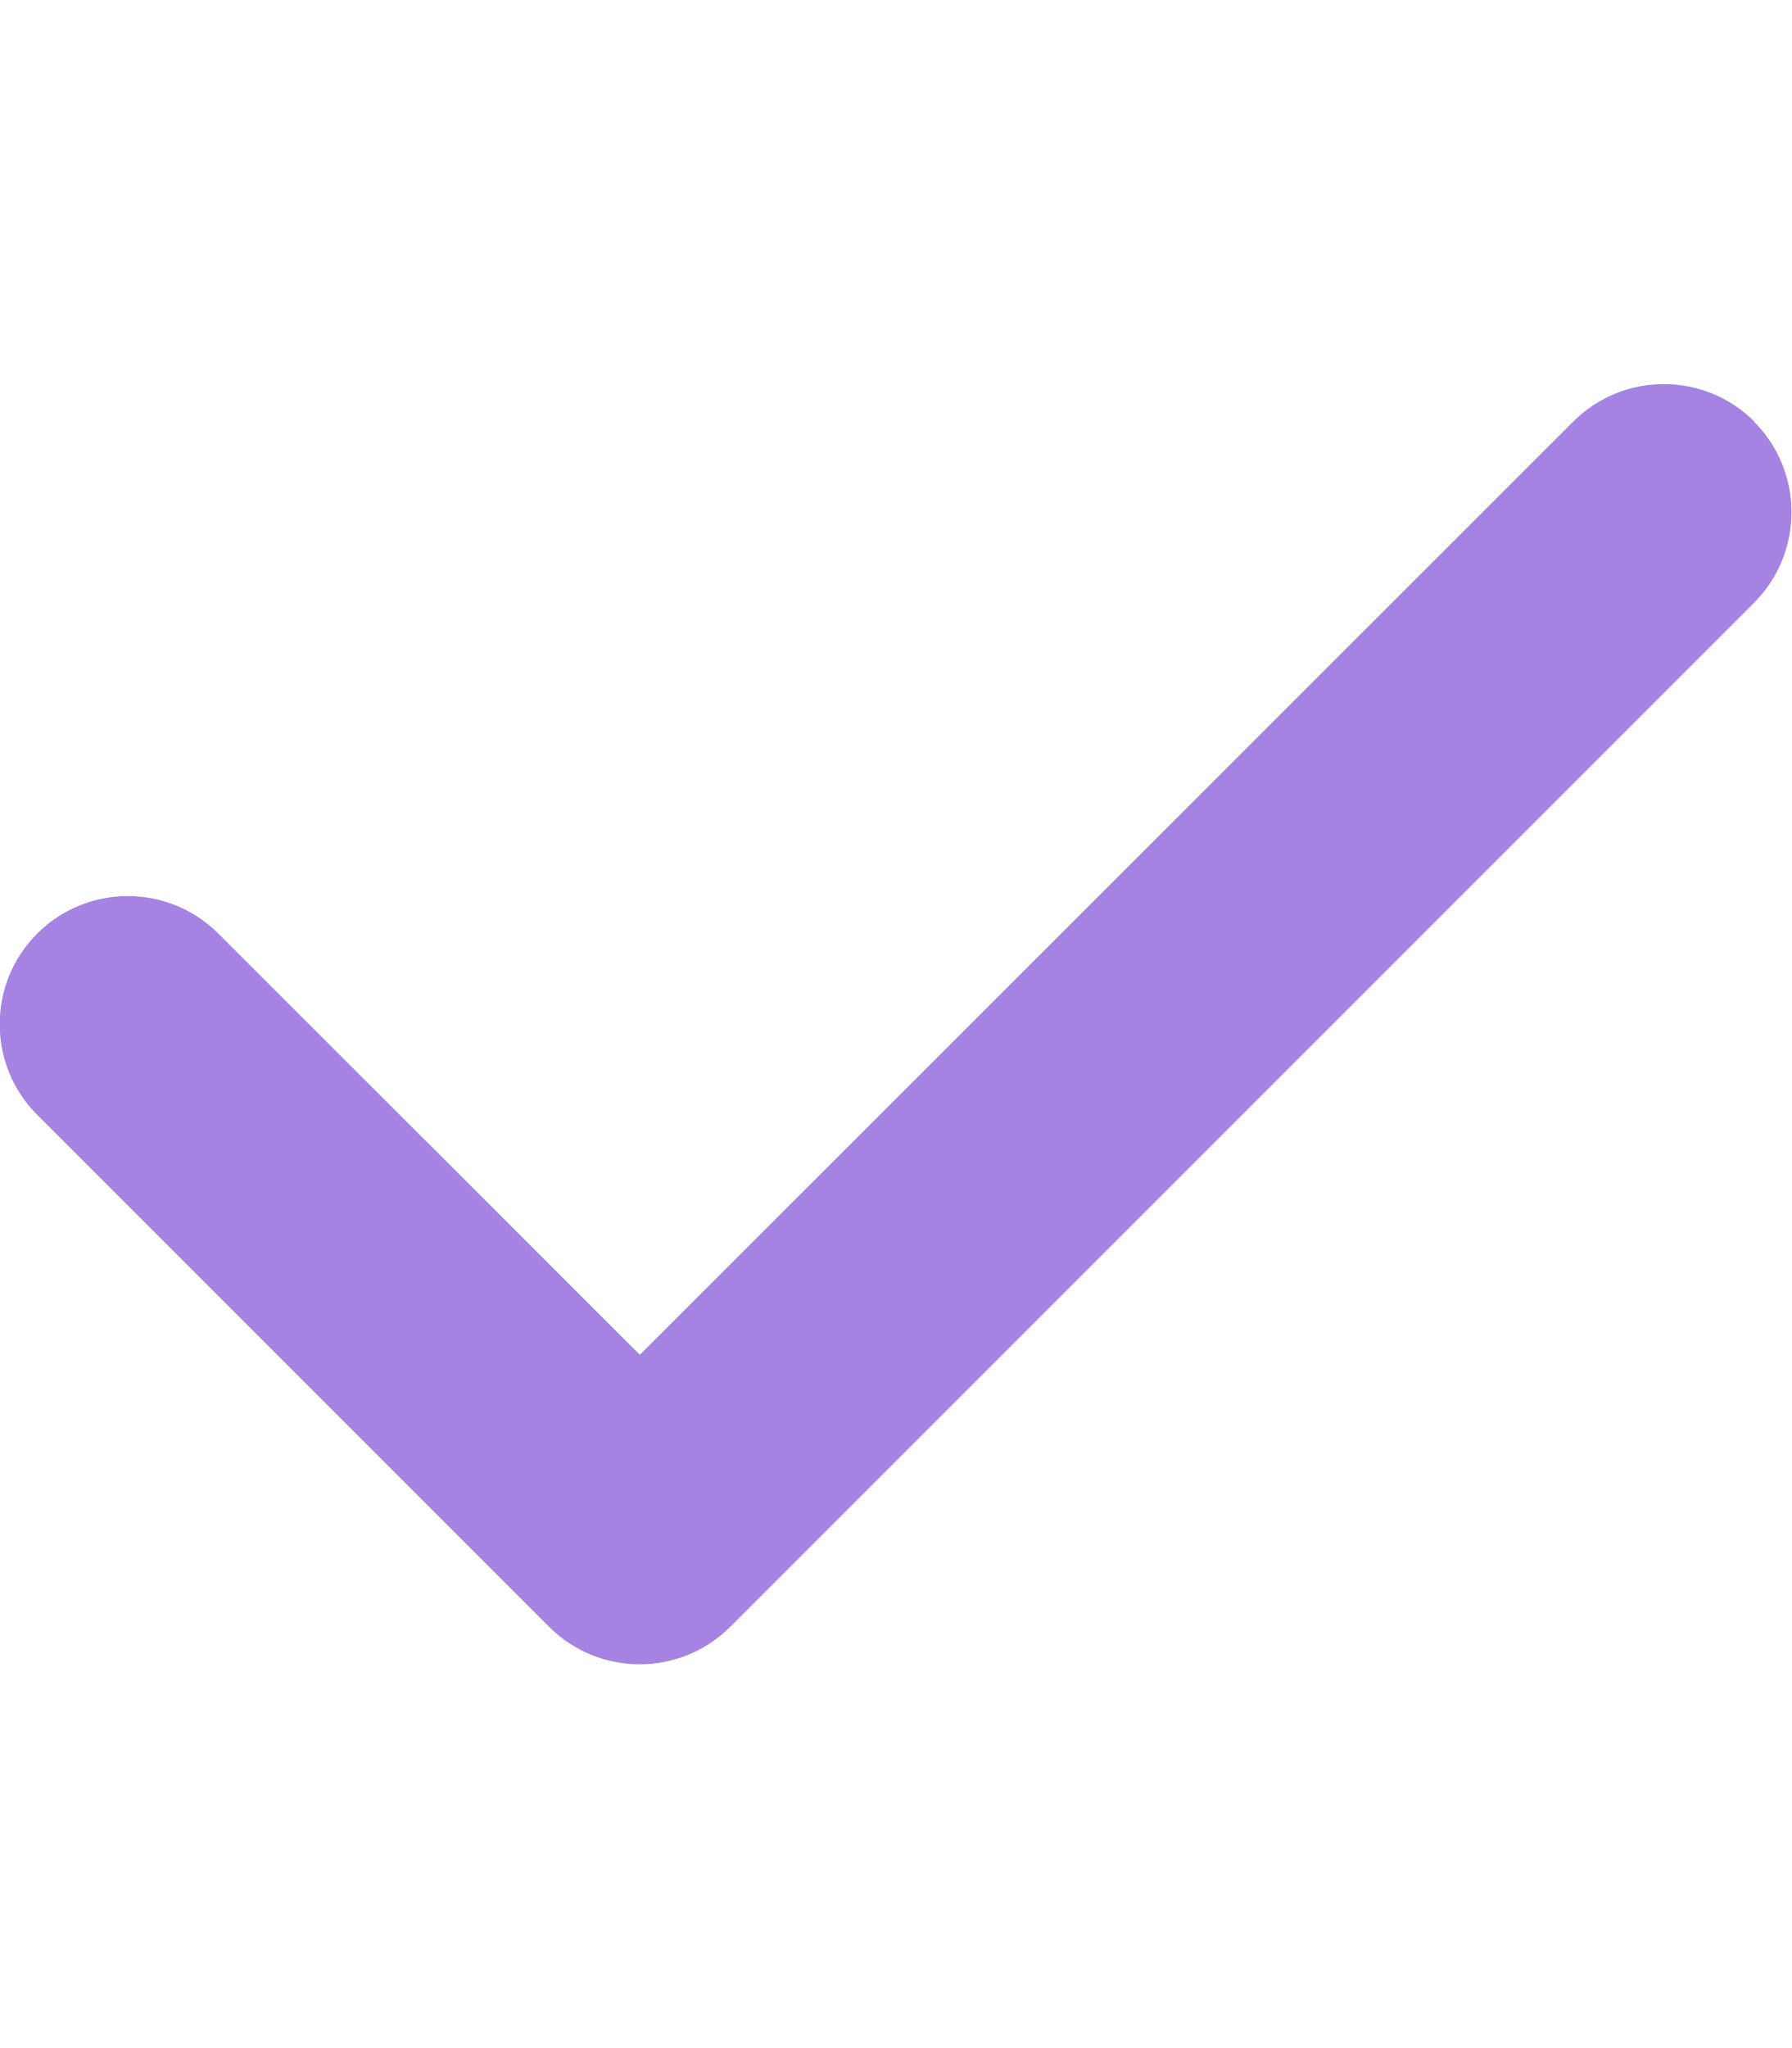
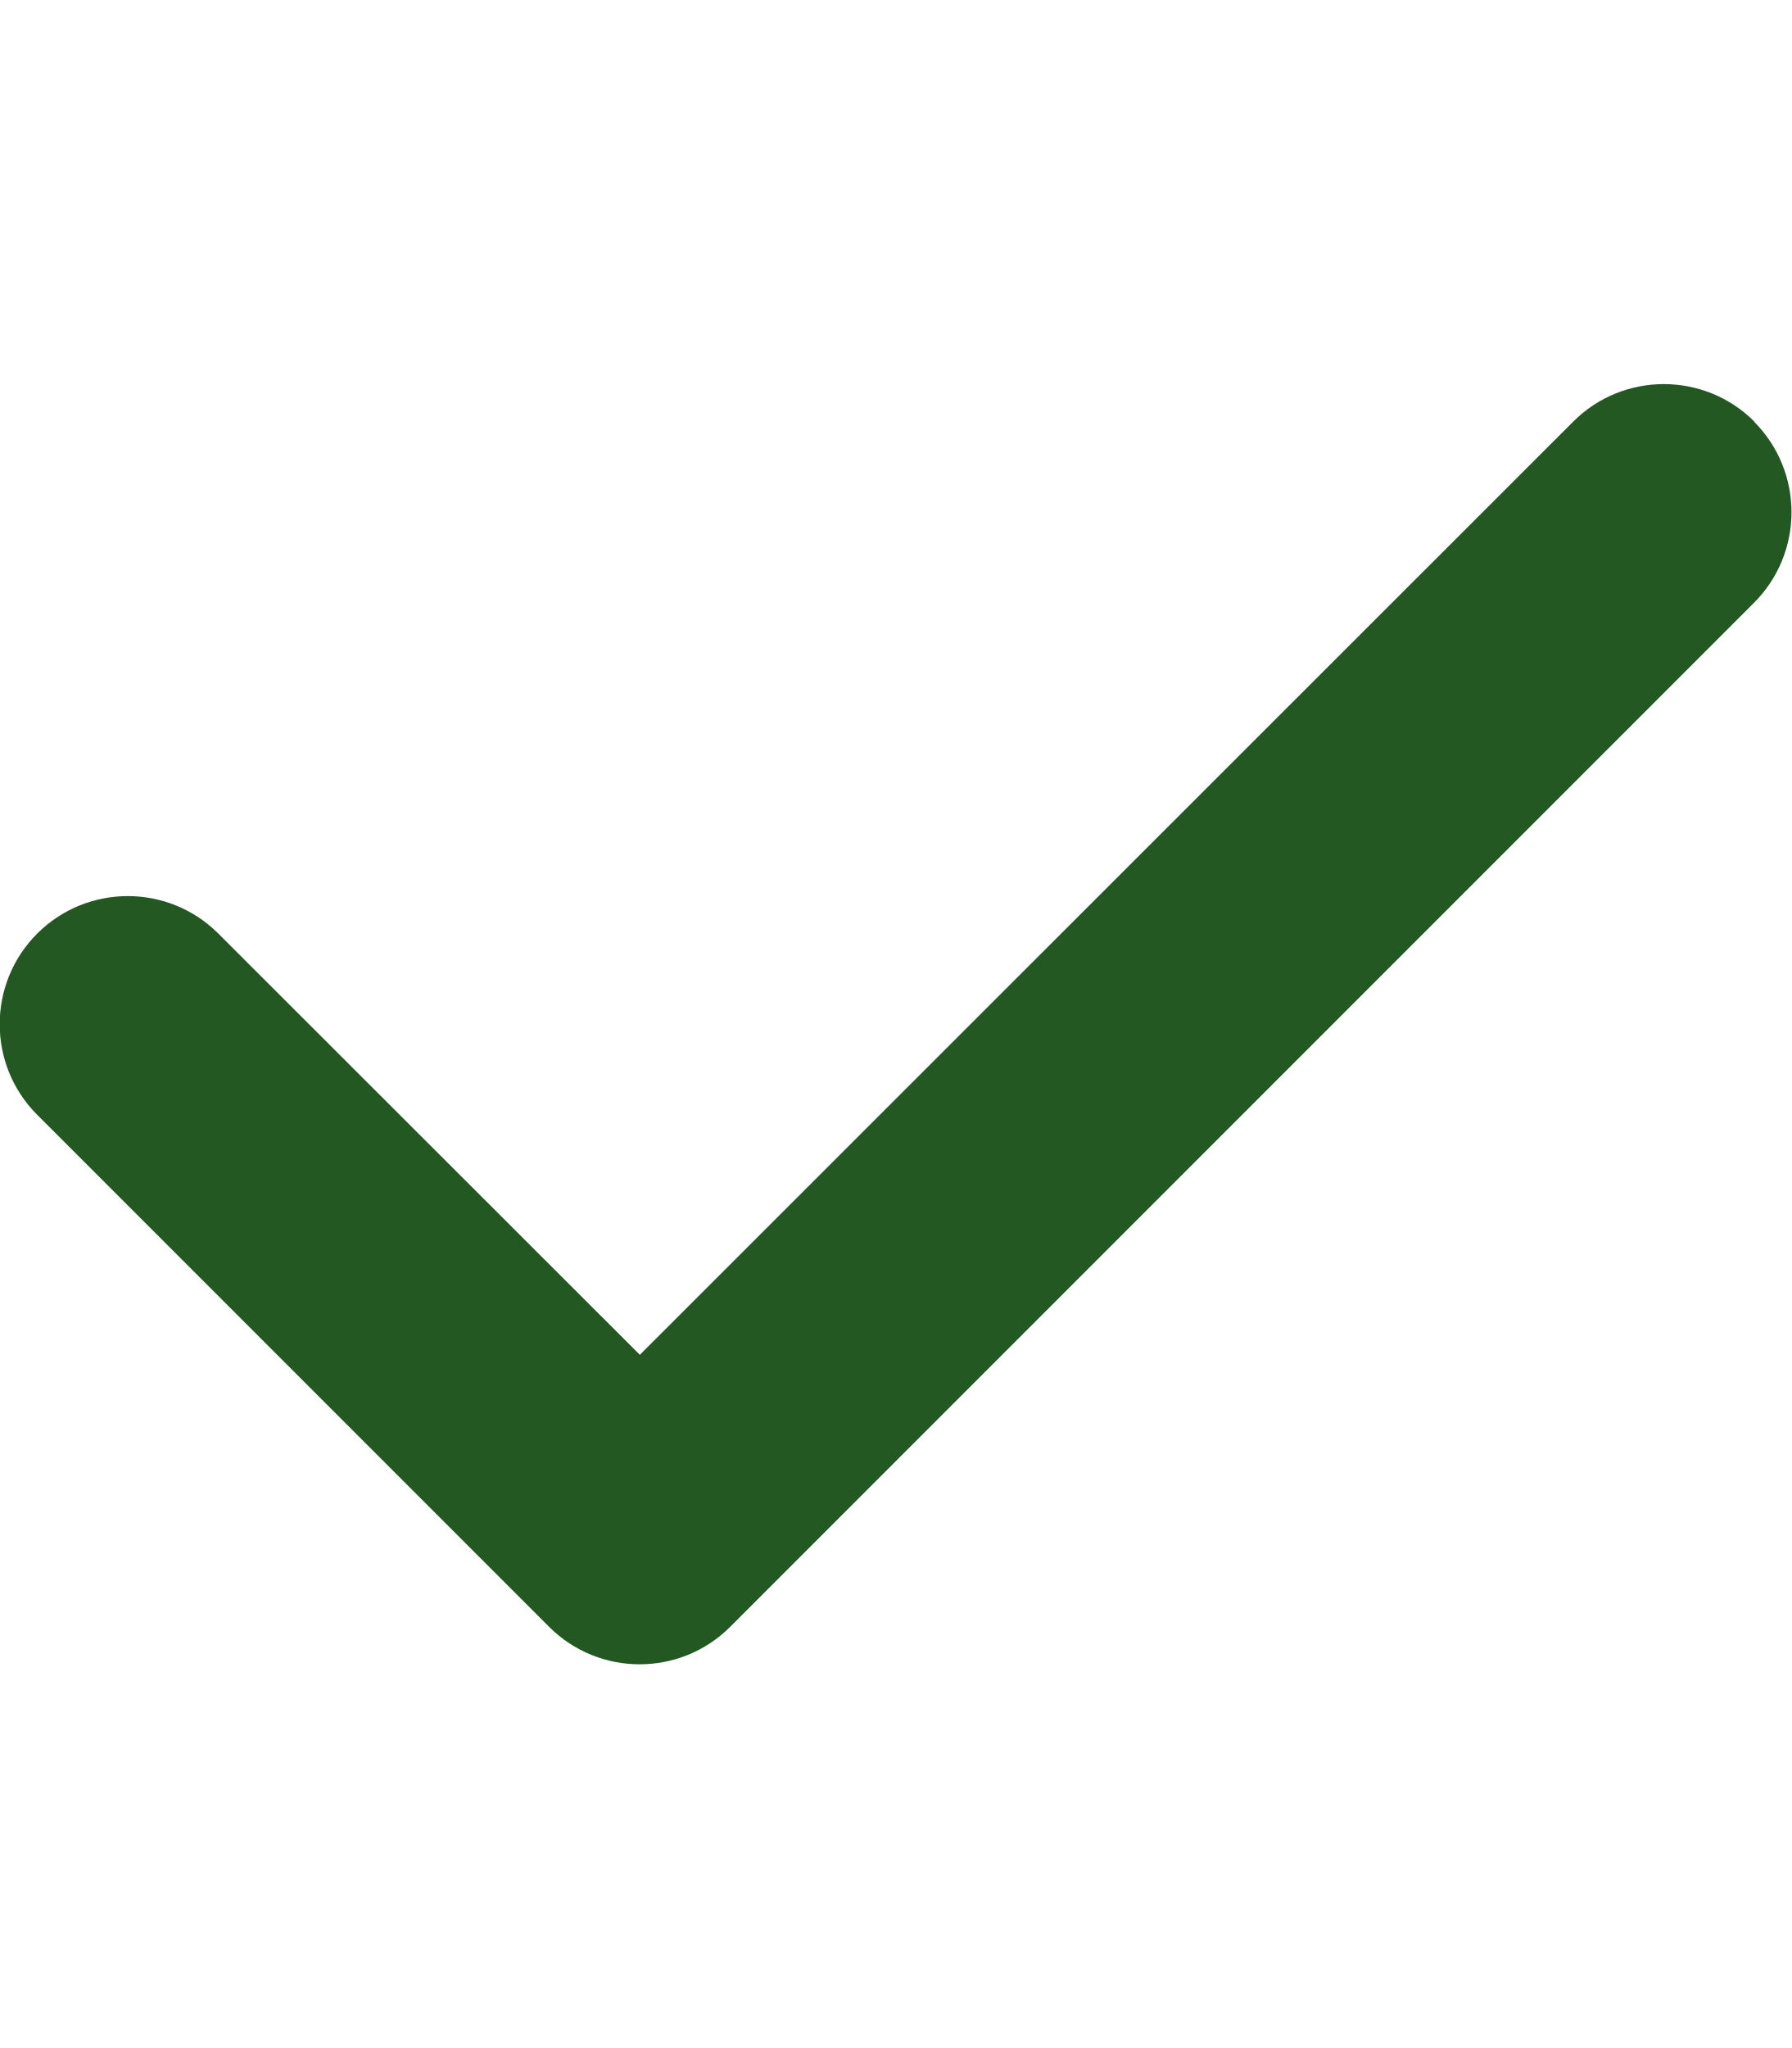
- <svg xmlns="http://www.w3.org/2000/svg" fill="#a683e3" viewBox="0 0 448 512">
+ <svg xmlns="http://www.w3.org/2000/svg" fill="#235823" viewBox="0 0 448 512">
  <path d="M438.6 105.4c12.5 12.5 12.5 32.8 0 45.3l-256 256c-12.5 12.5-32.8 12.5-45.3 0l-128-128c-12.5-12.5-12.5-32.8 0-45.3s32.8-12.5 45.3 0L160 338.7 393.4 105.4c12.5-12.5 32.8-12.5 45.3 0z" />
</svg>
